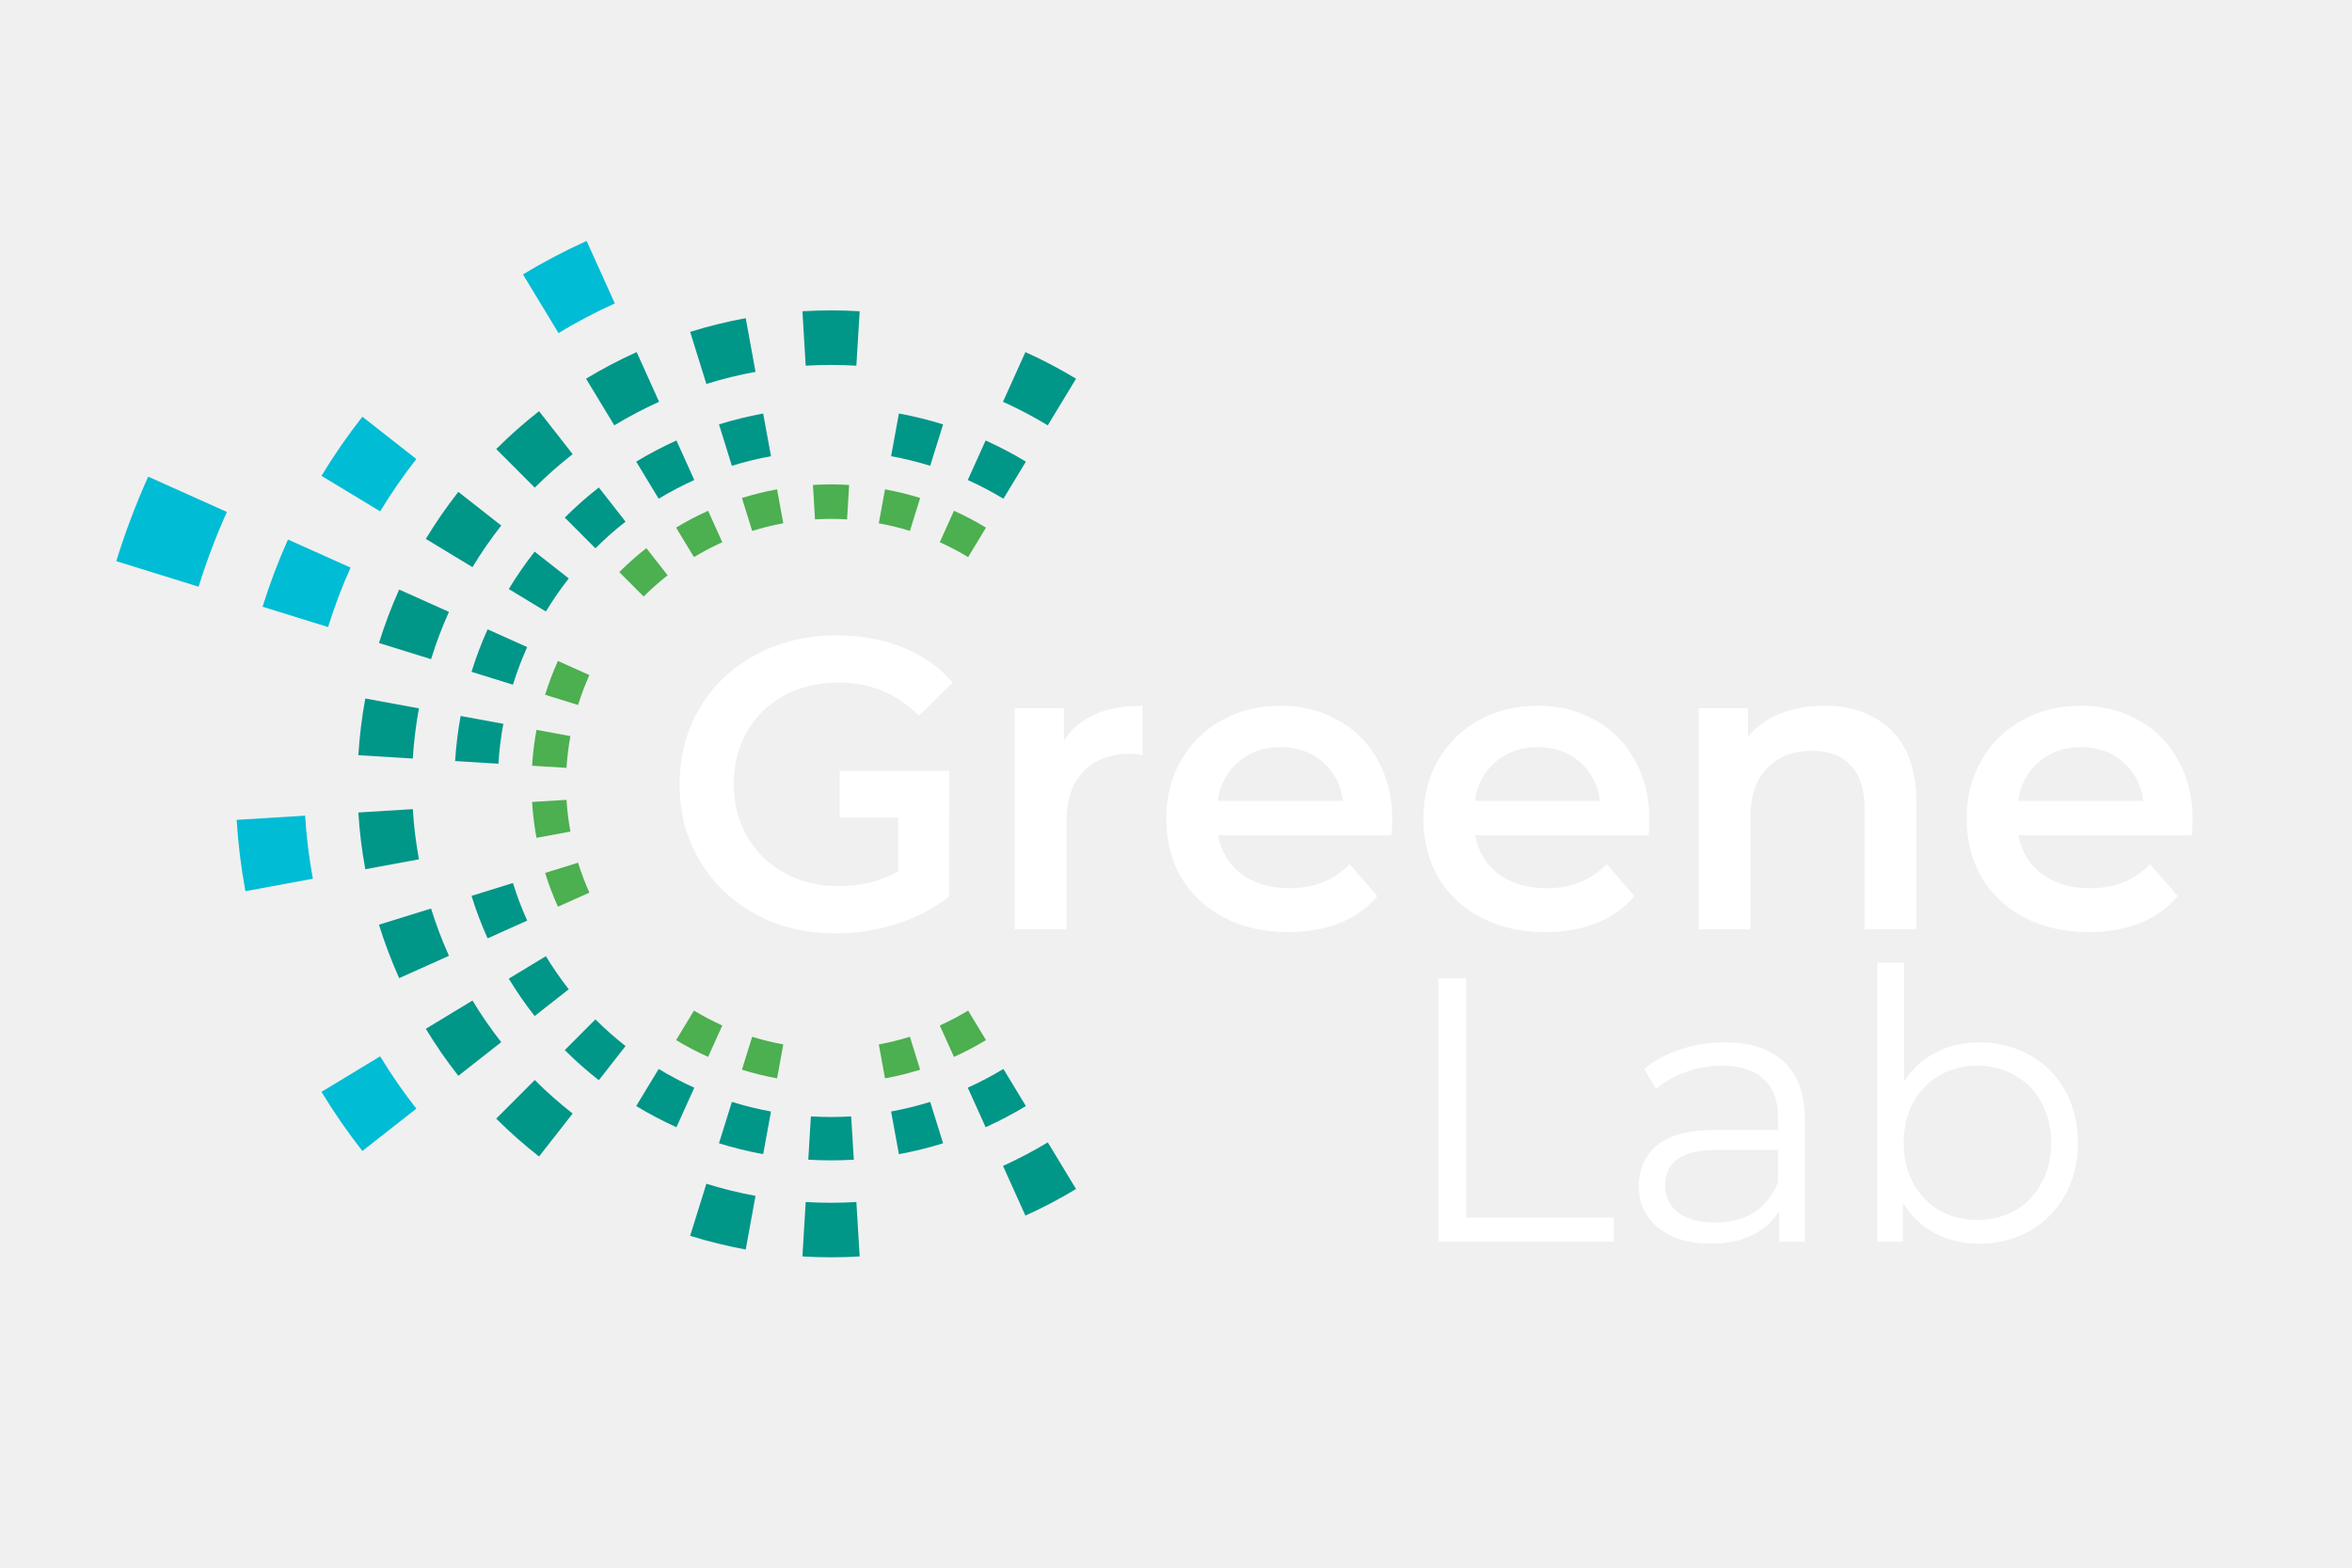
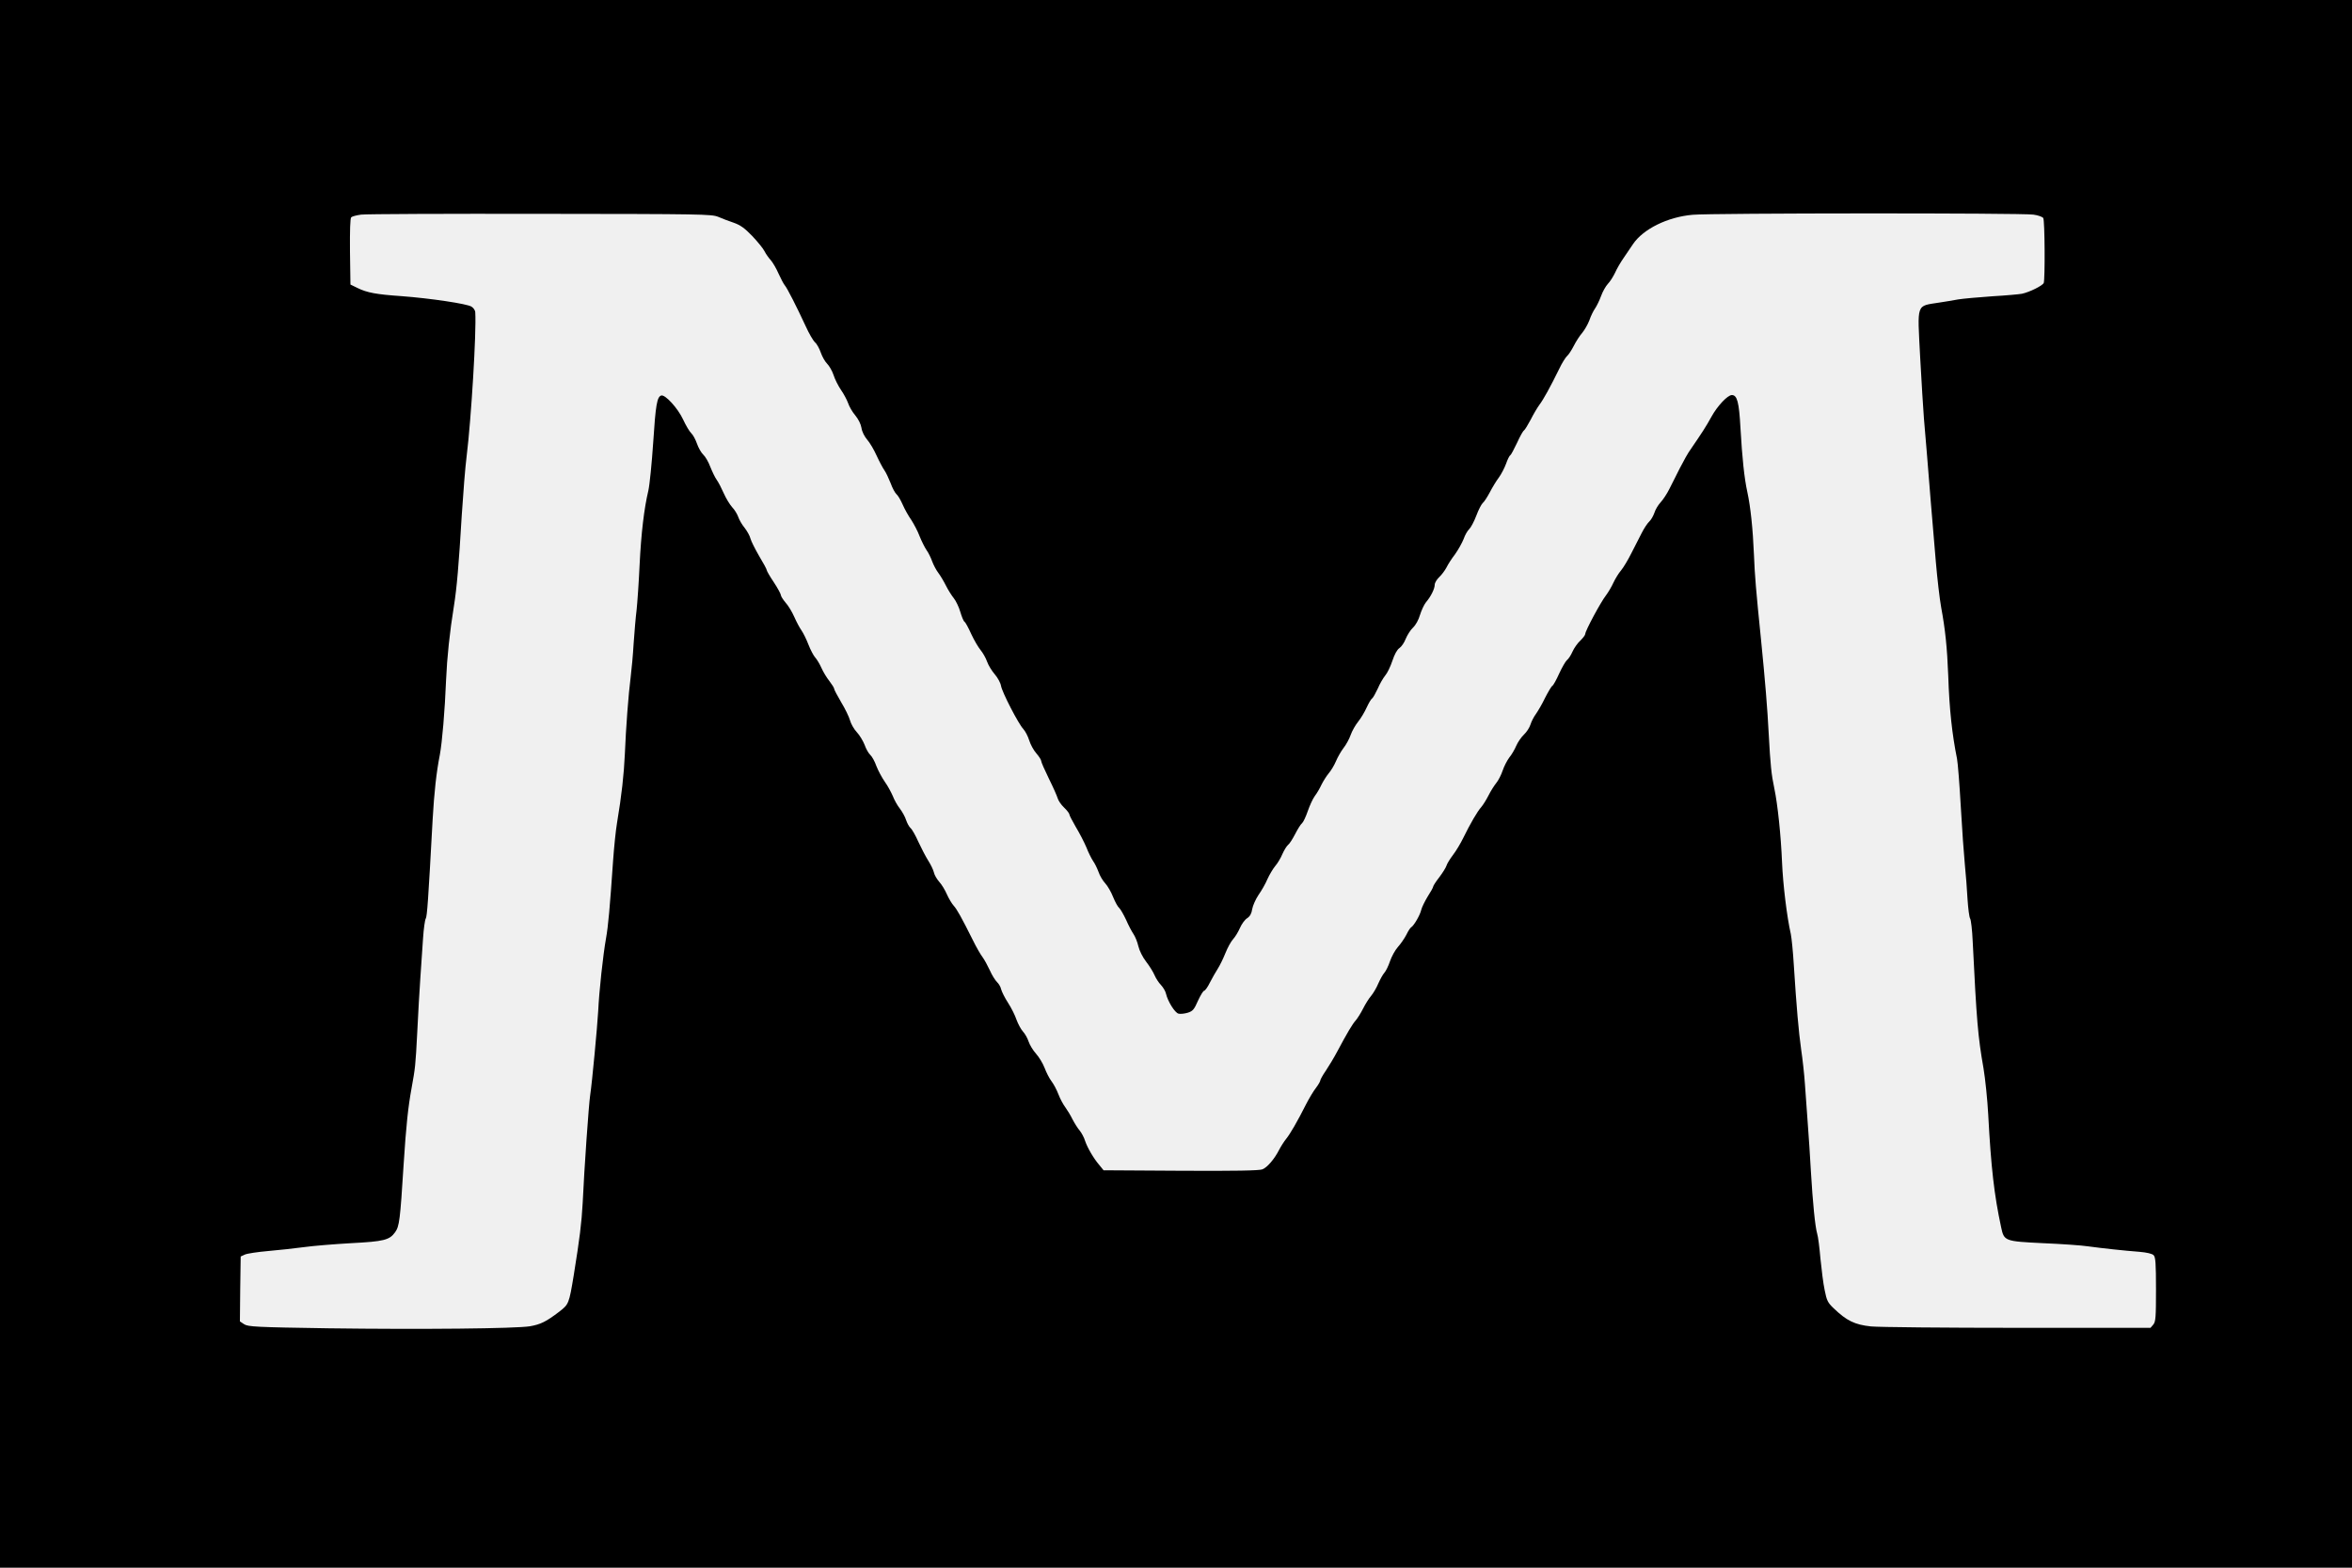
- <svg xmlns="http://www.w3.org/2000/svg" viewBox="-75 -50 150 100">
-   <g transform="translate(-22,0)">
-     <g class="ring" id="ring_1">
-       <path fill="none" stroke="#00bcd4" stroke-width="5.5" transform="scale(1)" d="           M -41.04 -18.47 A 45.00 45.00 0 0 0 -42.96 -13.39         " />
-     </g>
-     <g class="ring" id="ring_2">
-       <path fill="none" stroke="#00bcd4" stroke-width="5.5" transform="scale(0.7952707)" d="           M -18.47 -41.04 A 45.00 45.00 0 0 0 -23.28 -38.51           M -35.42 -27.75 A 45.00 45.00 0 0 0 -38.51 -23.28           M -41.04 -18.47 A 45.00 45.00 0 0 0 -42.96 -13.39           M -44.92 2.72 A 45.00 45.00 0 0 0 -44.26 8.11           M -38.51 23.28 A 45.00 45.00 0 0 0 -35.42 27.75         " />
-     </g>
-     <g class="ring" id="ring_3">
-       <path fill="none" stroke="#009688" stroke-width="5.5" transform="scale(0.6324555)" d="           M 23.28 -38.51 A 45.00 45.00 0 0 0 18.47 -41.04           M 2.72 -44.92 A 45.00 45.00 0 0 0 -2.72 -44.92           M -8.11 -44.26 A 45.00 45.00 0 0 0 -13.39 -42.96           M -18.47 -41.04 A 45.00 45.00 0 0 0 -23.28 -38.51           M -27.75 -35.42 A 45.00 45.00 0 0 0 -31.82 -31.82           M -35.42 -27.75 A 45.00 45.00 0 0 0 -38.51 -23.28           M -41.04 -18.47 A 45.00 45.00 0 0 0 -42.96 -13.39           M -44.26 -8.11 A 45.00 45.00 0 0 0 -44.92 -2.72           M -44.92 2.72 A 45.00 45.00 0 0 0 -44.26 8.11           M -42.96 13.39 A 45.00 45.00 0 0 0 -41.04 18.47           M -38.51 23.28 A 45.00 45.00 0 0 0 -35.42 27.75           M -31.82 31.82 A 45.00 45.00 0 0 0 -27.75 35.42           M -13.39 42.96 A 45.00 45.00 0 0 0 -8.11 44.26           M -2.72 44.92 A 45.00 45.00 0 0 0 2.72 44.92           M 18.47 41.04 A 45.00 45.00 0 0 0 23.28 38.51         " />
-     </g>
-     <g class="ring" id="ring_4">
-       <path fill="none" stroke="#009688" stroke-width="5.5" transform="scale(0.5029734)" d="           M 23.28 -38.51 A 45.00 45.00 0 0 0 18.47 -41.04           M 13.39 -42.96 A 45.00 45.00 0 0 0 8.11 -44.26           M -8.11 -44.26 A 45.00 45.00 0 0 0 -13.39 -42.96           M -18.47 -41.04 A 45.00 45.00 0 0 0 -23.28 -38.51           M -27.75 -35.42 A 45.00 45.00 0 0 0 -31.82 -31.82           M -35.42 -27.75 A 45.00 45.00 0 0 0 -38.51 -23.28           M -41.04 -18.47 A 45.00 45.00 0 0 0 -42.96 -13.39           M -44.26 -8.11 A 45.00 45.00 0 0 0 -44.92 -2.72           M -42.96 13.39 A 45.00 45.00 0 0 0 -41.04 18.47           M -38.51 23.28 A 45.00 45.00 0 0 0 -35.42 27.75           M -31.82 31.82 A 45.00 45.00 0 0 0 -27.75 35.42           M -23.28 38.51 A 45.00 45.00 0 0 0 -18.47 41.04           M -13.39 42.96 A 45.00 45.00 0 0 0 -8.11 44.26           M -2.72 44.92 A 45.00 45.00 0 0 0 2.72 44.92           M 8.11 44.26 A 45.00 45.00 0 0 0 13.39 42.96           M 18.47 41.04 A 45.00 45.00 0 0 0 23.28 38.51         " />
-     </g>
-     <g class="ring" id="ring_5">
-       <path fill="none" stroke="#4caf50" stroke-width="5.5" transform="scale(0.4)" d="           M 23.28 -38.51 A 45.00 45.00 0 0 0 18.47 -41.04           M 13.39 -42.96 A 45.00 45.00 0 0 0 8.11 -44.26           M 2.72 -44.92 A 45.00 45.00 0 0 0 -2.72 -44.92           M -8.11 -44.26 A 45.00 45.00 0 0 0 -13.39 -42.96           M -18.47 -41.04 A 45.00 45.00 0 0 0 -23.28 -38.51           M -27.75 -35.42 A 45.00 45.00 0 0 0 -31.82 -31.82           M -41.04 -18.47 A 45.00 45.00 0 0 0 -42.96 -13.39           M -44.26 -8.11 A 45.00 45.00 0 0 0 -44.92 -2.72           M -44.92 2.72 A 45.00 45.00 0 0 0 -44.26 8.11           M -42.96 13.39 A 45.00 45.00 0 0 0 -41.04 18.47           M -23.28 38.51 A 45.00 45.00 0 0 0 -18.47 41.04           M -13.39 42.96 A 45.00 45.00 0 0 0 -8.11 44.26           M 8.11 44.26 A 45.00 45.00 0 0 0 13.39 42.96           M 18.47 41.04 A 45.00 45.00 0 0 0 23.28 38.51         " />
-     </g>
-   </g>
-   <g class="text" id="text_1">
-     <g aria-label="Greene" transform="translate(16.5,0) scale(1.65)" fill="#ffffff">
-       <path d="M -23 -0.5 H -18.771 v 1.8 H -23 z" />
-       <path d="M -20.739,-0.108 H -18.771 V 4.356 Q -19.635,5.044 -20.787,5.412 -21.939,5.78 -23.155,5.78 -24.867,5.78 -26.243,5.044 -27.619,4.292 -28.403,2.98 -29.187,1.668 -29.187,0.02 -29.187,-1.628 -28.403,-2.94 -27.619,-4.252 -26.243,-4.988 -24.851,-5.74 -23.123,-5.74 -21.715,-5.74 -20.563,-5.276 -19.411,-4.812 -18.627,-3.916 L -19.939,-2.636 Q -21.219,-3.916 -23.027,-3.916 -24.211,-3.916 -25.139,-3.42 -26.051,-2.924 -26.579,-2.028 -27.091,-1.132 -27.091,0.02 -27.091,1.14 -26.579,2.036 -26.051,2.932 -25.139,3.444 -24.211,3.956 -23.043,3.956 -21.731,3.956 -20.739,3.38 Z" />
-       <path d="M -14.331,-1.676 Q -13.467,-3.02 -11.291,-3.02 V -1.116 Q -11.547,-1.164 -11.755,-1.164 -12.923,-1.164 -13.579,-0.476 -14.235,0.196 -14.235,1.476 V 5.62 H -16.235 V -2.924 H -14.331 Z" />
-       <path d="M -1.64,1.396 Q -1.64,1.604 -1.672,1.988 H -8.376 Q -8.2,2.932 -7.464,3.492 -6.712,4.036 -5.608,4.036 -4.2,4.036 -3.288,3.108 L -2.216,4.34 Q -2.792,5.028 -3.672,5.38 -4.552,5.732 -5.656,5.732 -7.064,5.732 -8.136,5.172 -9.208,4.612 -9.8,3.62 -10.376,2.612 -10.376,1.348 -10.376,0.1 -9.816,-0.892 -9.24,-1.9 -8.232,-2.46 -7.224,-3.02 -5.96,-3.02 -4.712,-3.02 -3.736,-2.46 -2.744,-1.916 -2.2,-0.908 -1.64,0.084 -1.64,1.396 Z M -5.96,-1.42 Q -6.92,-1.42 -7.592,-0.844 -8.248,-0.284 -8.392,0.66 H -3.544 Q -3.672,-0.268 -4.328,-0.844 -4.984,-1.42 -5.96,-1.42 Z" />
-       <path d="M 8.297,1.396 Q 8.297,1.604 8.265,1.988 H 1.561 Q 1.737,2.932 2.473,3.492 3.225,4.036 4.329,4.036 5.737,4.036 6.649,3.108 L 7.721,4.34 Q 7.145,5.028 6.265,5.38 5.385,5.732 4.281,5.732 2.873,5.732 1.801,5.172 0.729,4.612 0.137,3.62 -0.439,2.612 -0.439,1.348 -0.439,0.1 0.121,-0.892 0.697,-1.9 1.705,-2.46 2.713,-3.02 3.977,-3.02 5.225,-3.02 6.201,-2.46 7.193,-1.916 7.737,-0.908 8.297,0.084 8.297,1.396 Z M 3.977,-1.42 Q 3.017,-1.42 2.345,-0.844 1.689,-0.284 1.545,0.66 H 6.393 Q 6.265,-0.268 5.609,-0.844 4.953,-1.42 3.977,-1.42 Z" />
-       <path d="M 15.051,-3.02 Q 16.667,-3.02 17.643,-2.076 18.619,-1.132 18.619,0.724 V 5.62 H 16.619 V 0.98 Q 16.619,-0.14 16.091,-0.7 15.563,-1.276 14.587,-1.276 13.483,-1.276 12.843,-0.604 12.203,0.052 12.203,1.3 V 5.62 H 10.203 V -2.924 H 12.107 V -1.82 Q 12.603,-2.412 13.355,-2.716 14.107,-3.02 15.051,-3.02 Z" />
-       <path d="M 29.297,1.396 Q 29.297,1.604 29.265,1.988 H 22.561 Q 22.737,2.932 23.473,3.492 24.225,4.036 25.329,4.036 26.737,4.036 27.649,3.108 L 28.721,4.34 Q 28.145,5.028 27.265,5.38 26.385,5.732 25.281,5.732 23.873,5.732 22.801,5.172 21.729,4.612 21.137,3.62 20.561,2.612 20.561,1.348 20.561,0.1 21.121,-0.892 21.697,-1.9 22.705,-2.46 23.713,-3.02 24.977,-3.02 26.225,-3.02 27.201,-2.46 28.193,-1.916 28.737,-0.908 29.297,0.084 29.297,1.396 Z M 24.977,-1.42 Q 24.017,-1.42 23.345,-0.844 22.689,-0.284 22.545,0.66 H 27.393 Q 27.265,-0.268 26.609,-0.844 25.953,-1.42 24.977,-1.42 Z" />
-     </g>
-   </g>
-   <g class="text" id="text_2">
-     <g aria-label="Lab" transform="translate(37.15,21) scale(1.5)" fill="#ffffff">
-       <path d="M -13.613,-5.727 H -12.429 V 4.449 H -6.157 V 5.473 H -13.613 Z" />
-       <path d="M -1.44,-3.007 Q 0.208,-3.007 1.088,-2.175 1.968,-1.359 1.968,0.257 V 5.473 H 0.88 V 4.161 Q 0.496,4.817 -0.256,5.185 -0.992,5.553 -2.016,5.553 -3.424,5.553 -4.256,4.881 -5.088,4.209 -5.088,3.105 -5.088,2.033 -4.32,1.377 -3.536,0.721 -1.84,0.721 H 0.832 V 0.209 Q 0.832,-0.879 0.224,-1.439 -0.384,-2.015 -1.552,-2.015 -2.352,-2.015 -3.088,-1.743 -3.824,-1.487 -4.352,-1.023 L -4.864,-1.871 Q -4.224,-2.415 -3.328,-2.703 -2.432,-3.007 -1.44,-3.007 Z M -1.84,4.657 Q -0.88,4.657 -0.192,4.225 0.496,3.777 0.832,2.945 V 1.569 H -1.808 Q -3.968,1.569 -3.968,3.073 -3.968,3.809 -3.408,4.241 -2.848,4.657 -1.84,4.657 Z" />
-       <path d="M 9.389,-3.007 Q 10.573,-3.007 11.533,-2.463 12.493,-1.935 13.037,-0.959 13.581,0.017 13.581,1.265 13.581,2.513 13.037,3.489 12.493,4.465 11.533,5.009 10.573,5.553 9.389,5.553 8.333,5.553 7.485,5.105 6.653,4.657 6.141,3.809 V 5.473 H 5.053 V -6.399 H 6.189 V -1.343 Q 6.717,-2.159 7.533,-2.575 8.365,-3.007 9.389,-3.007 Z M 9.309,4.545 Q 10.189,4.545 10.909,4.145 11.629,3.729 12.029,2.977 12.445,2.225 12.445,1.265 12.445,0.305 12.029,-0.447 11.629,-1.199 10.909,-1.599 10.189,-2.015 9.309,-2.015 8.413,-2.015 7.693,-1.599 6.989,-1.199 6.573,-0.447 6.173,0.305 6.173,1.265 6.173,2.225 6.573,2.977 6.989,3.729 7.693,4.145 8.413,4.545 9.309,4.545 Z" />
-     </g>
+ <svg xmlns="http://www.w3.org/2000/svg" version="1.0" width="1500pt" height="1000pt" viewBox="0 0 1500 1000" preserveAspectRatio="xMidYMid meet">
+   <g transform="translate(0,1000) scale(0.1,-0.1)" fill="#000000" stroke="none">
+     <path d="M0 5000 l0 -5000 7500 0 7500 0 0 5000 0 5000 -7500 0 -7500 0 0 -5000z m4580 3617 c25 -11 70 -28 100 -38 42 -15 69 -34 118 -85 34 -36 70 -80 78 -97 9 -18 27 -43 40 -57 12 -14 35 -52 49 -85 15 -33 33 -67 40 -75 15 -17 75 -135 133 -260 21 -47 48 -93 60 -104 12 -10 28 -40 37 -66 9 -26 27 -57 40 -70 13 -13 32 -45 41 -72 8 -26 30 -70 48 -96 18 -26 38 -64 45 -84 7 -21 27 -56 45 -77 20 -24 36 -56 40 -80 3 -24 19 -55 36 -75 17 -19 44 -65 61 -103 17 -37 40 -80 50 -94 10 -14 27 -51 39 -81 11 -31 28 -62 37 -70 9 -7 27 -37 40 -67 13 -30 38 -74 55 -98 16 -25 41 -71 53 -104 13 -32 33 -72 44 -88 12 -16 28 -49 36 -72 9 -24 26 -56 39 -73 13 -17 35 -54 49 -82 14 -28 37 -64 50 -80 13 -16 32 -55 41 -86 9 -31 21 -60 27 -64 6 -3 25 -38 43 -78 18 -39 45 -85 60 -103 14 -17 33 -50 41 -73 8 -23 30 -59 49 -81 19 -22 37 -55 40 -74 8 -43 111 -242 142 -275 13 -14 30 -47 38 -73 8 -26 28 -63 45 -82 17 -20 31 -41 31 -48 0 -8 22 -58 49 -113 27 -54 52 -111 56 -125 4 -15 22 -42 41 -60 19 -18 34 -38 34 -44 0 -6 19 -42 41 -80 23 -38 53 -96 67 -129 13 -34 33 -73 43 -88 11 -15 26 -46 35 -70 8 -24 27 -56 43 -73 15 -16 38 -56 50 -87 13 -32 30 -63 39 -70 8 -7 28 -42 44 -76 15 -35 37 -76 48 -92 10 -15 24 -49 30 -76 7 -29 27 -69 50 -99 21 -27 45 -66 53 -85 8 -19 26 -48 41 -63 14 -15 29 -40 32 -55 12 -51 57 -122 80 -128 13 -3 39 0 59 6 32 10 41 21 65 76 16 35 34 64 39 64 6 0 23 23 37 52 15 29 37 68 50 88 13 20 35 65 49 100 14 35 36 75 49 89 14 15 33 47 44 72 11 25 31 53 46 62 18 12 28 30 32 58 4 23 22 63 40 90 19 27 45 72 57 101 13 29 36 67 50 84 15 17 35 51 45 75 11 25 27 51 36 59 10 7 30 39 46 70 16 31 35 62 44 69 8 7 24 41 36 76 12 35 32 79 45 97 14 18 33 51 43 73 11 22 31 54 45 71 15 17 36 52 47 78 11 26 32 63 48 84 16 20 37 58 46 84 9 26 31 64 48 85 17 21 41 61 54 90 13 28 28 54 35 58 6 4 22 33 36 63 13 31 35 68 48 84 13 15 33 57 45 93 14 42 30 71 45 81 13 9 31 35 40 59 10 24 30 56 46 71 18 17 36 50 45 81 9 29 26 66 38 81 32 37 56 87 56 112 0 12 13 34 29 49 15 14 36 42 46 61 9 19 34 58 55 85 20 28 44 71 54 96 9 26 25 54 36 64 10 9 31 48 45 85 14 38 33 74 41 81 9 7 29 38 45 68 16 31 42 74 58 95 16 22 36 61 46 88 9 26 21 51 27 54 5 3 24 39 43 79 18 40 38 76 44 79 6 4 25 35 43 69 17 34 42 76 55 94 26 34 70 114 126 228 18 39 42 76 51 84 10 8 29 38 43 65 14 28 38 65 53 82 15 18 36 54 46 80 9 27 26 62 37 77 10 15 28 51 38 79 10 28 30 63 43 77 14 14 34 46 46 71 11 25 36 68 55 95 19 28 45 66 59 87 65 97 221 174 381 188 120 11 2097 12 2173 1 30 -4 58 -14 63 -22 10 -16 12 -388 3 -414 -7 -17 -91 -59 -140 -69 -16 -3 -101 -11 -189 -16 -88 -6 -186 -15 -217 -20 -32 -6 -86 -15 -120 -20 -150 -24 -140 2 -122 -350 9 -157 19 -332 24 -390 5 -58 14 -159 19 -225 5 -66 17 -205 25 -310 9 -104 23 -275 32 -380 9 -104 24 -235 34 -290 26 -140 38 -255 45 -435 7 -216 25 -376 56 -530 5 -25 16 -162 24 -305 8 -143 20 -309 26 -370 6 -60 14 -159 17 -220 4 -60 11 -117 17 -125 5 -8 13 -73 16 -145 25 -507 33 -605 69 -810 11 -66 25 -199 30 -295 18 -338 38 -512 82 -717 19 -90 22 -91 268 -103 118 -5 247 -14 285 -20 96 -13 235 -28 328 -35 48 -4 83 -12 92 -22 12 -12 15 -51 15 -218 0 -178 -2 -205 -17 -224 l-18 -21 -845 0 c-465 0 -887 4 -938 9 -103 11 -155 36 -238 116 -37 35 -44 49 -57 115 -9 41 -20 132 -27 201 -6 70 -15 142 -21 160 -13 45 -28 196 -40 399 -5 91 -14 228 -20 305 -6 77 -14 190 -18 250 -4 61 -15 160 -24 220 -16 113 -30 274 -47 541 -5 84 -14 172 -19 196 -25 109 -50 316 -56 458 -7 171 -28 370 -49 470 -19 90 -25 148 -36 350 -8 159 -23 340 -49 600 -32 315 -40 410 -45 540 -7 168 -22 308 -42 400 -20 91 -33 218 -44 408 -9 167 -21 212 -55 212 -27 0 -92 -69 -130 -138 -34 -62 -62 -105 -132 -207 -16 -21 -46 -75 -69 -120 -22 -44 -53 -105 -68 -135 -15 -30 -40 -68 -56 -85 -15 -16 -33 -46 -39 -66 -7 -20 -21 -45 -32 -55 -12 -11 -34 -44 -49 -74 -16 -30 -45 -89 -67 -131 -21 -42 -50 -90 -65 -108 -15 -17 -36 -52 -48 -77 -11 -25 -33 -62 -48 -82 -33 -42 -132 -226 -132 -246 0 -7 -14 -25 -31 -42 -18 -16 -40 -48 -50 -70 -10 -23 -26 -48 -36 -55 -9 -8 -31 -46 -49 -85 -18 -40 -37 -75 -44 -79 -6 -3 -27 -39 -47 -78 -19 -40 -46 -85 -58 -102 -12 -16 -28 -46 -34 -66 -6 -20 -25 -49 -42 -65 -17 -16 -39 -48 -49 -71 -10 -24 -30 -58 -45 -76 -14 -19 -33 -56 -42 -83 -9 -27 -27 -62 -40 -78 -13 -16 -36 -52 -50 -80 -14 -28 -35 -61 -46 -74 -24 -26 -71 -107 -115 -197 -16 -33 -45 -82 -65 -108 -19 -25 -39 -57 -42 -69 -4 -13 -25 -46 -46 -74 -22 -28 -39 -55 -39 -60 0 -5 -16 -34 -35 -63 -18 -30 -37 -68 -41 -85 -7 -32 -46 -100 -64 -111 -6 -3 -20 -25 -31 -48 -12 -23 -36 -58 -54 -78 -18 -20 -40 -61 -50 -90 -10 -30 -26 -63 -36 -74 -10 -11 -27 -42 -39 -69 -11 -27 -32 -62 -46 -79 -14 -16 -37 -53 -51 -81 -14 -28 -35 -61 -46 -74 -21 -23 -54 -78 -120 -202 -19 -36 -51 -89 -71 -119 -20 -29 -36 -58 -36 -64 0 -5 -12 -26 -27 -46 -16 -20 -44 -67 -64 -106 -56 -111 -101 -188 -126 -219 -13 -16 -33 -47 -45 -70 -30 -59 -76 -113 -107 -125 -18 -8 -176 -11 -520 -9 l-493 3 -26 32 c-38 44 -77 112 -92 156 -6 21 -22 50 -34 65 -13 15 -33 47 -46 72 -12 25 -33 59 -46 77 -13 17 -33 54 -44 83 -11 29 -31 66 -44 83 -14 18 -33 56 -44 85 -11 29 -36 70 -55 91 -19 21 -40 56 -47 77 -7 22 -23 50 -36 64 -13 14 -31 48 -41 75 -9 27 -33 76 -54 108 -21 32 -40 71 -44 86 -3 16 -16 37 -27 47 -11 11 -32 44 -45 74 -14 30 -35 69 -47 85 -13 17 -40 64 -60 105 -74 148 -103 200 -124 223 -11 12 -31 45 -43 72 -12 28 -34 64 -49 80 -15 17 -31 44 -34 60 -4 17 -20 50 -36 75 -16 25 -44 79 -63 120 -18 41 -41 81 -50 88 -9 8 -21 30 -28 50 -6 20 -24 53 -40 74 -16 20 -36 56 -45 80 -10 23 -32 65 -51 91 -18 26 -43 72 -54 101 -10 29 -28 61 -39 71 -11 10 -27 38 -36 64 -10 25 -32 62 -50 81 -18 19 -37 53 -43 75 -6 22 -31 74 -56 115 -24 41 -45 80 -45 86 0 6 -14 28 -30 49 -17 21 -40 59 -51 84 -11 25 -29 55 -40 67 -10 11 -30 48 -43 82 -13 34 -33 74 -44 90 -11 15 -32 54 -46 86 -14 32 -39 74 -56 92 -16 19 -30 41 -30 48 0 7 -20 44 -45 82 -25 37 -45 72 -45 77 0 6 -22 46 -49 91 -26 45 -51 95 -55 111 -4 17 -21 47 -37 68 -17 20 -35 52 -41 70 -6 17 -23 46 -39 62 -15 17 -39 56 -53 88 -14 32 -34 71 -45 86 -11 15 -29 53 -41 83 -11 30 -31 65 -45 78 -13 12 -31 44 -40 70 -9 26 -25 56 -36 66 -11 10 -35 50 -53 89 -33 71 -114 160 -139 152 -27 -8 -36 -63 -51 -297 -9 -135 -23 -274 -31 -309 -27 -113 -46 -271 -56 -476 -5 -110 -14 -238 -19 -285 -6 -47 -14 -143 -19 -215 -4 -71 -13 -168 -19 -215 -14 -109 -30 -319 -37 -490 -6 -130 -20 -261 -50 -440 -8 -47 -19 -155 -25 -240 -21 -305 -31 -416 -45 -495 -19 -107 -44 -336 -50 -465 -6 -103 -39 -456 -51 -535 -9 -57 -38 -471 -48 -690 -7 -128 -19 -224 -57 -460 -30 -182 -32 -185 -91 -231 -85 -65 -120 -82 -188 -94 -93 -15 -691 -21 -1285 -13 -466 7 -513 10 -538 26 l-27 18 2 207 3 207 26 12 c14 7 82 17 150 23 68 6 171 17 229 25 58 8 192 19 298 25 212 11 246 20 282 70 27 38 32 77 54 430 16 251 29 370 51 490 23 128 25 139 36 355 5 116 15 273 20 350 5 77 13 190 17 250 4 61 12 117 17 125 9 14 16 114 44 630 10 177 24 303 46 415 15 81 32 280 40 480 6 141 23 304 50 470 18 112 31 260 50 580 9 138 22 306 31 375 29 234 63 793 55 917 0 13 -11 29 -24 37 -27 18 -261 53 -447 67 -160 11 -219 22 -280 52 l-45 22 -3 209 c-1 136 1 213 8 220 6 6 34 13 63 17 28 4 542 6 1142 5 1035 -1 1092 -2 1135 -19z" />
  </g>
</svg>
